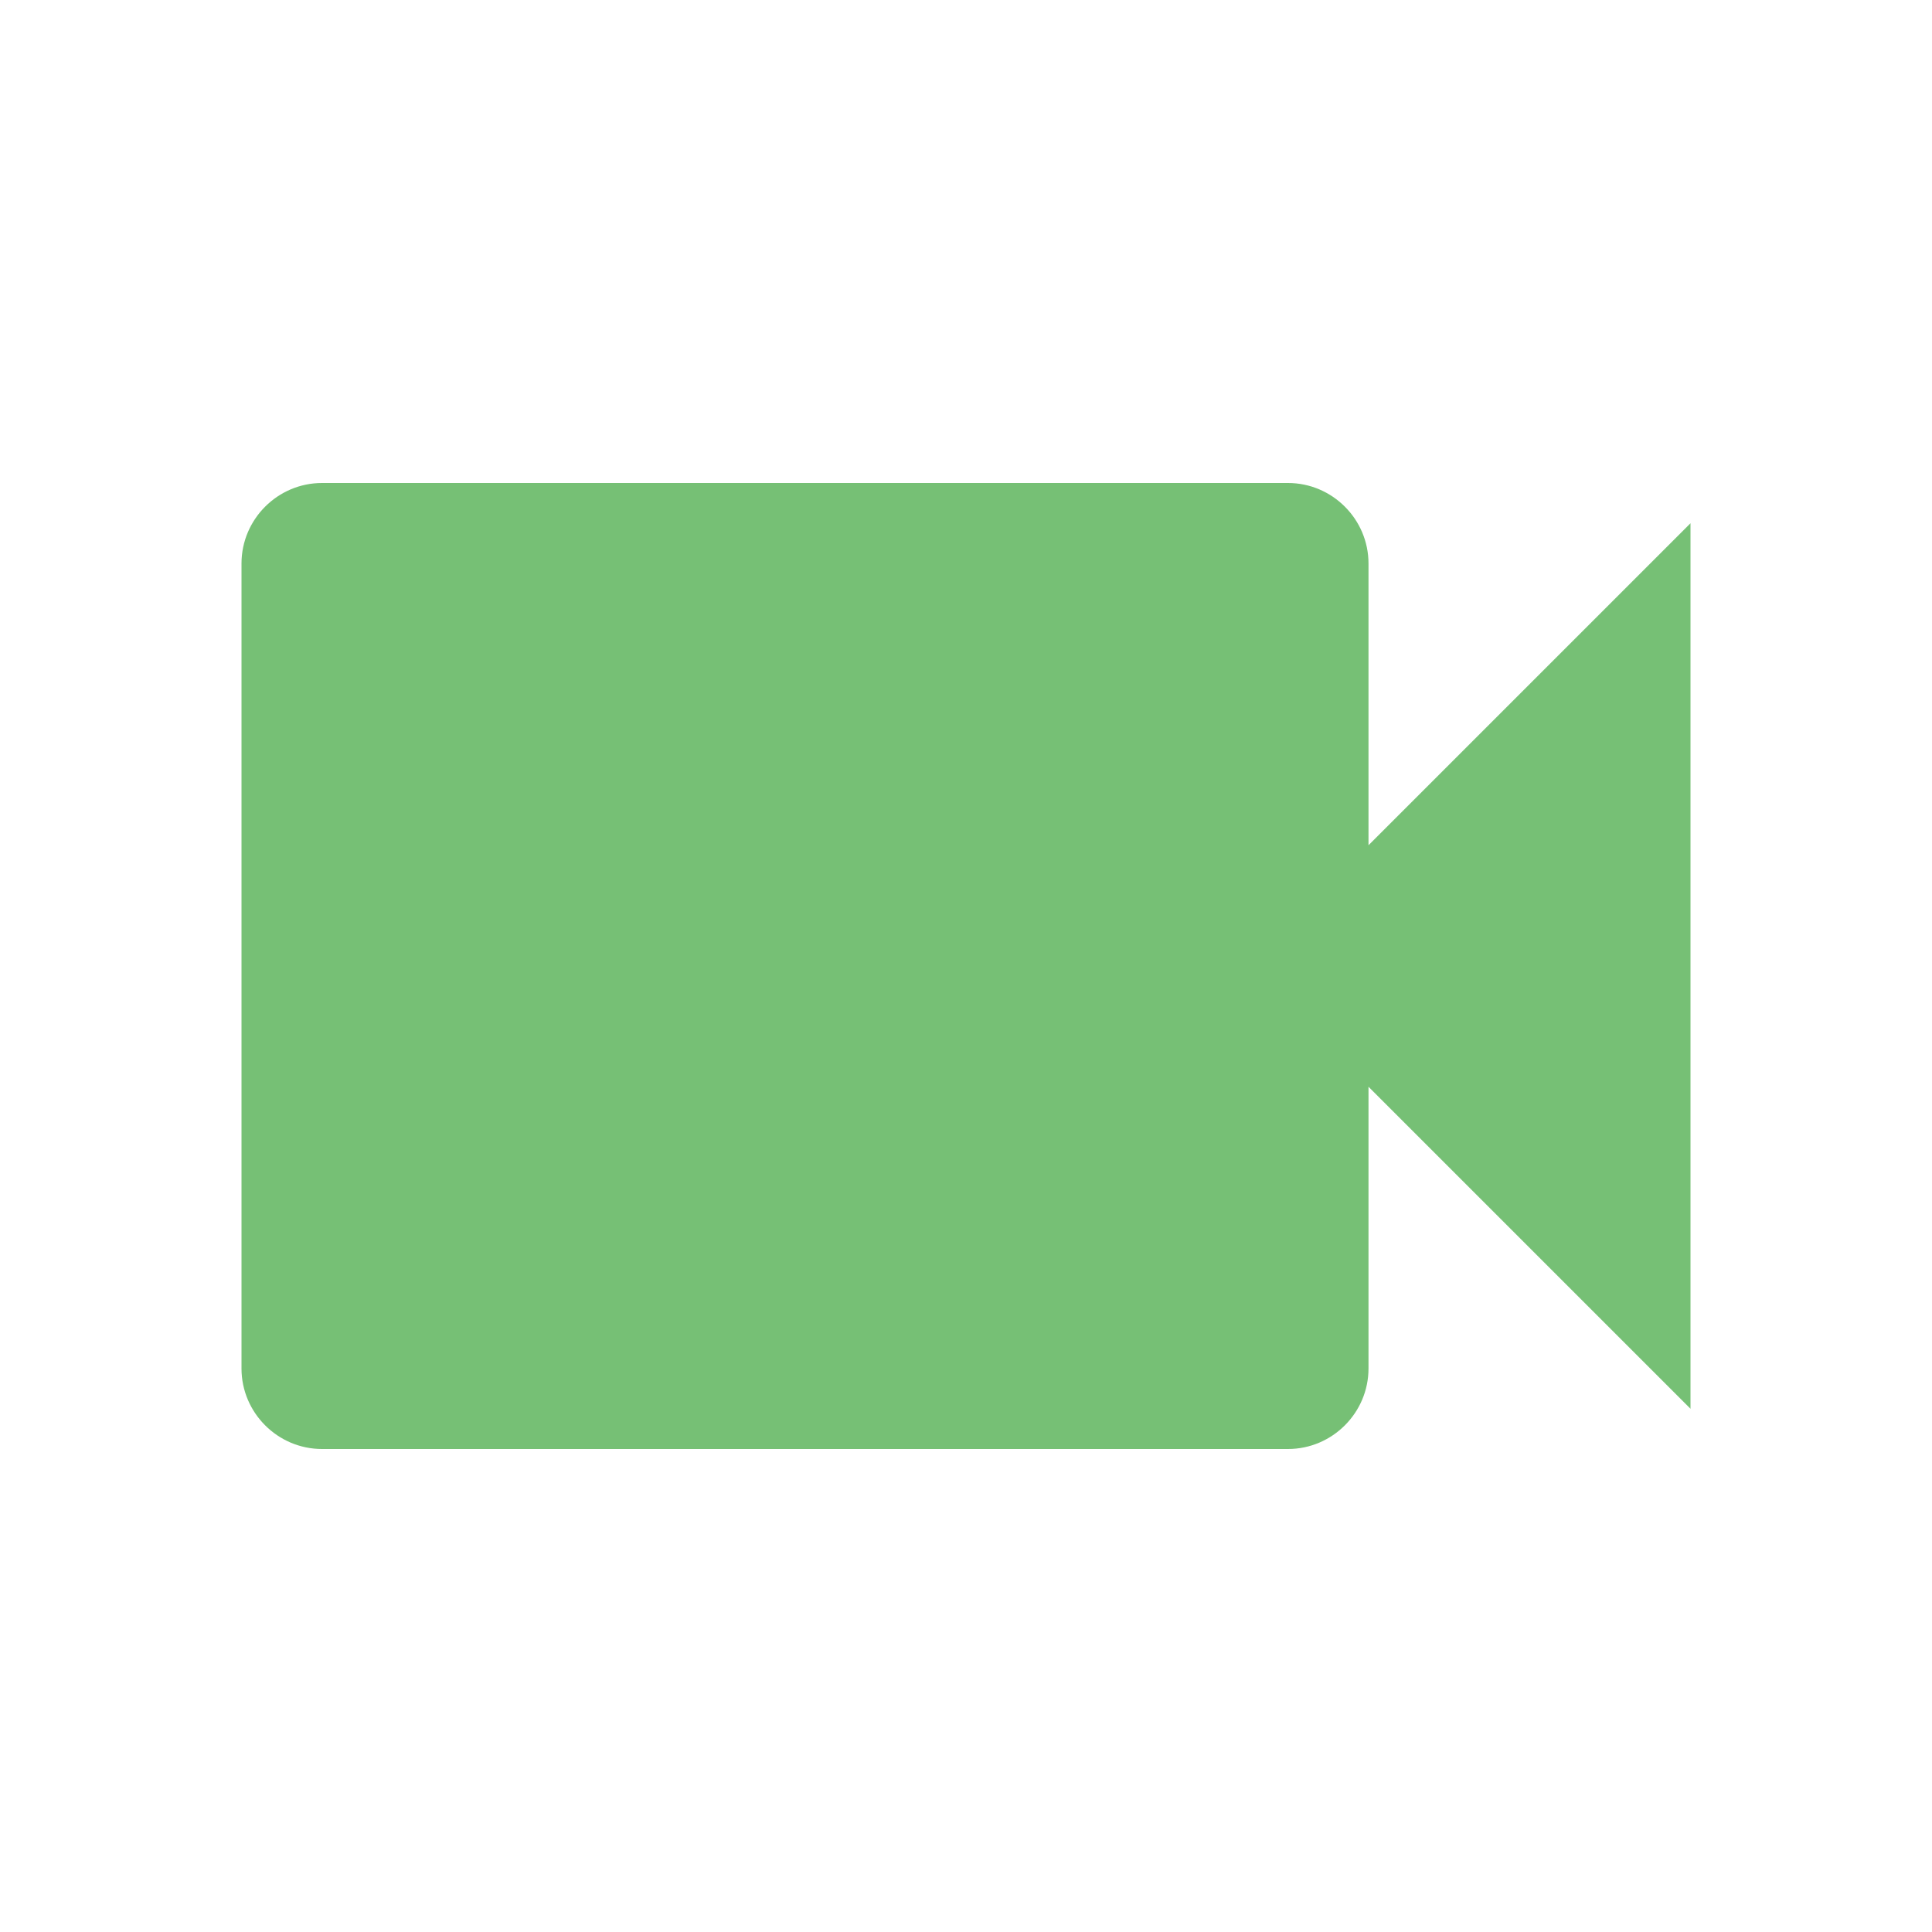
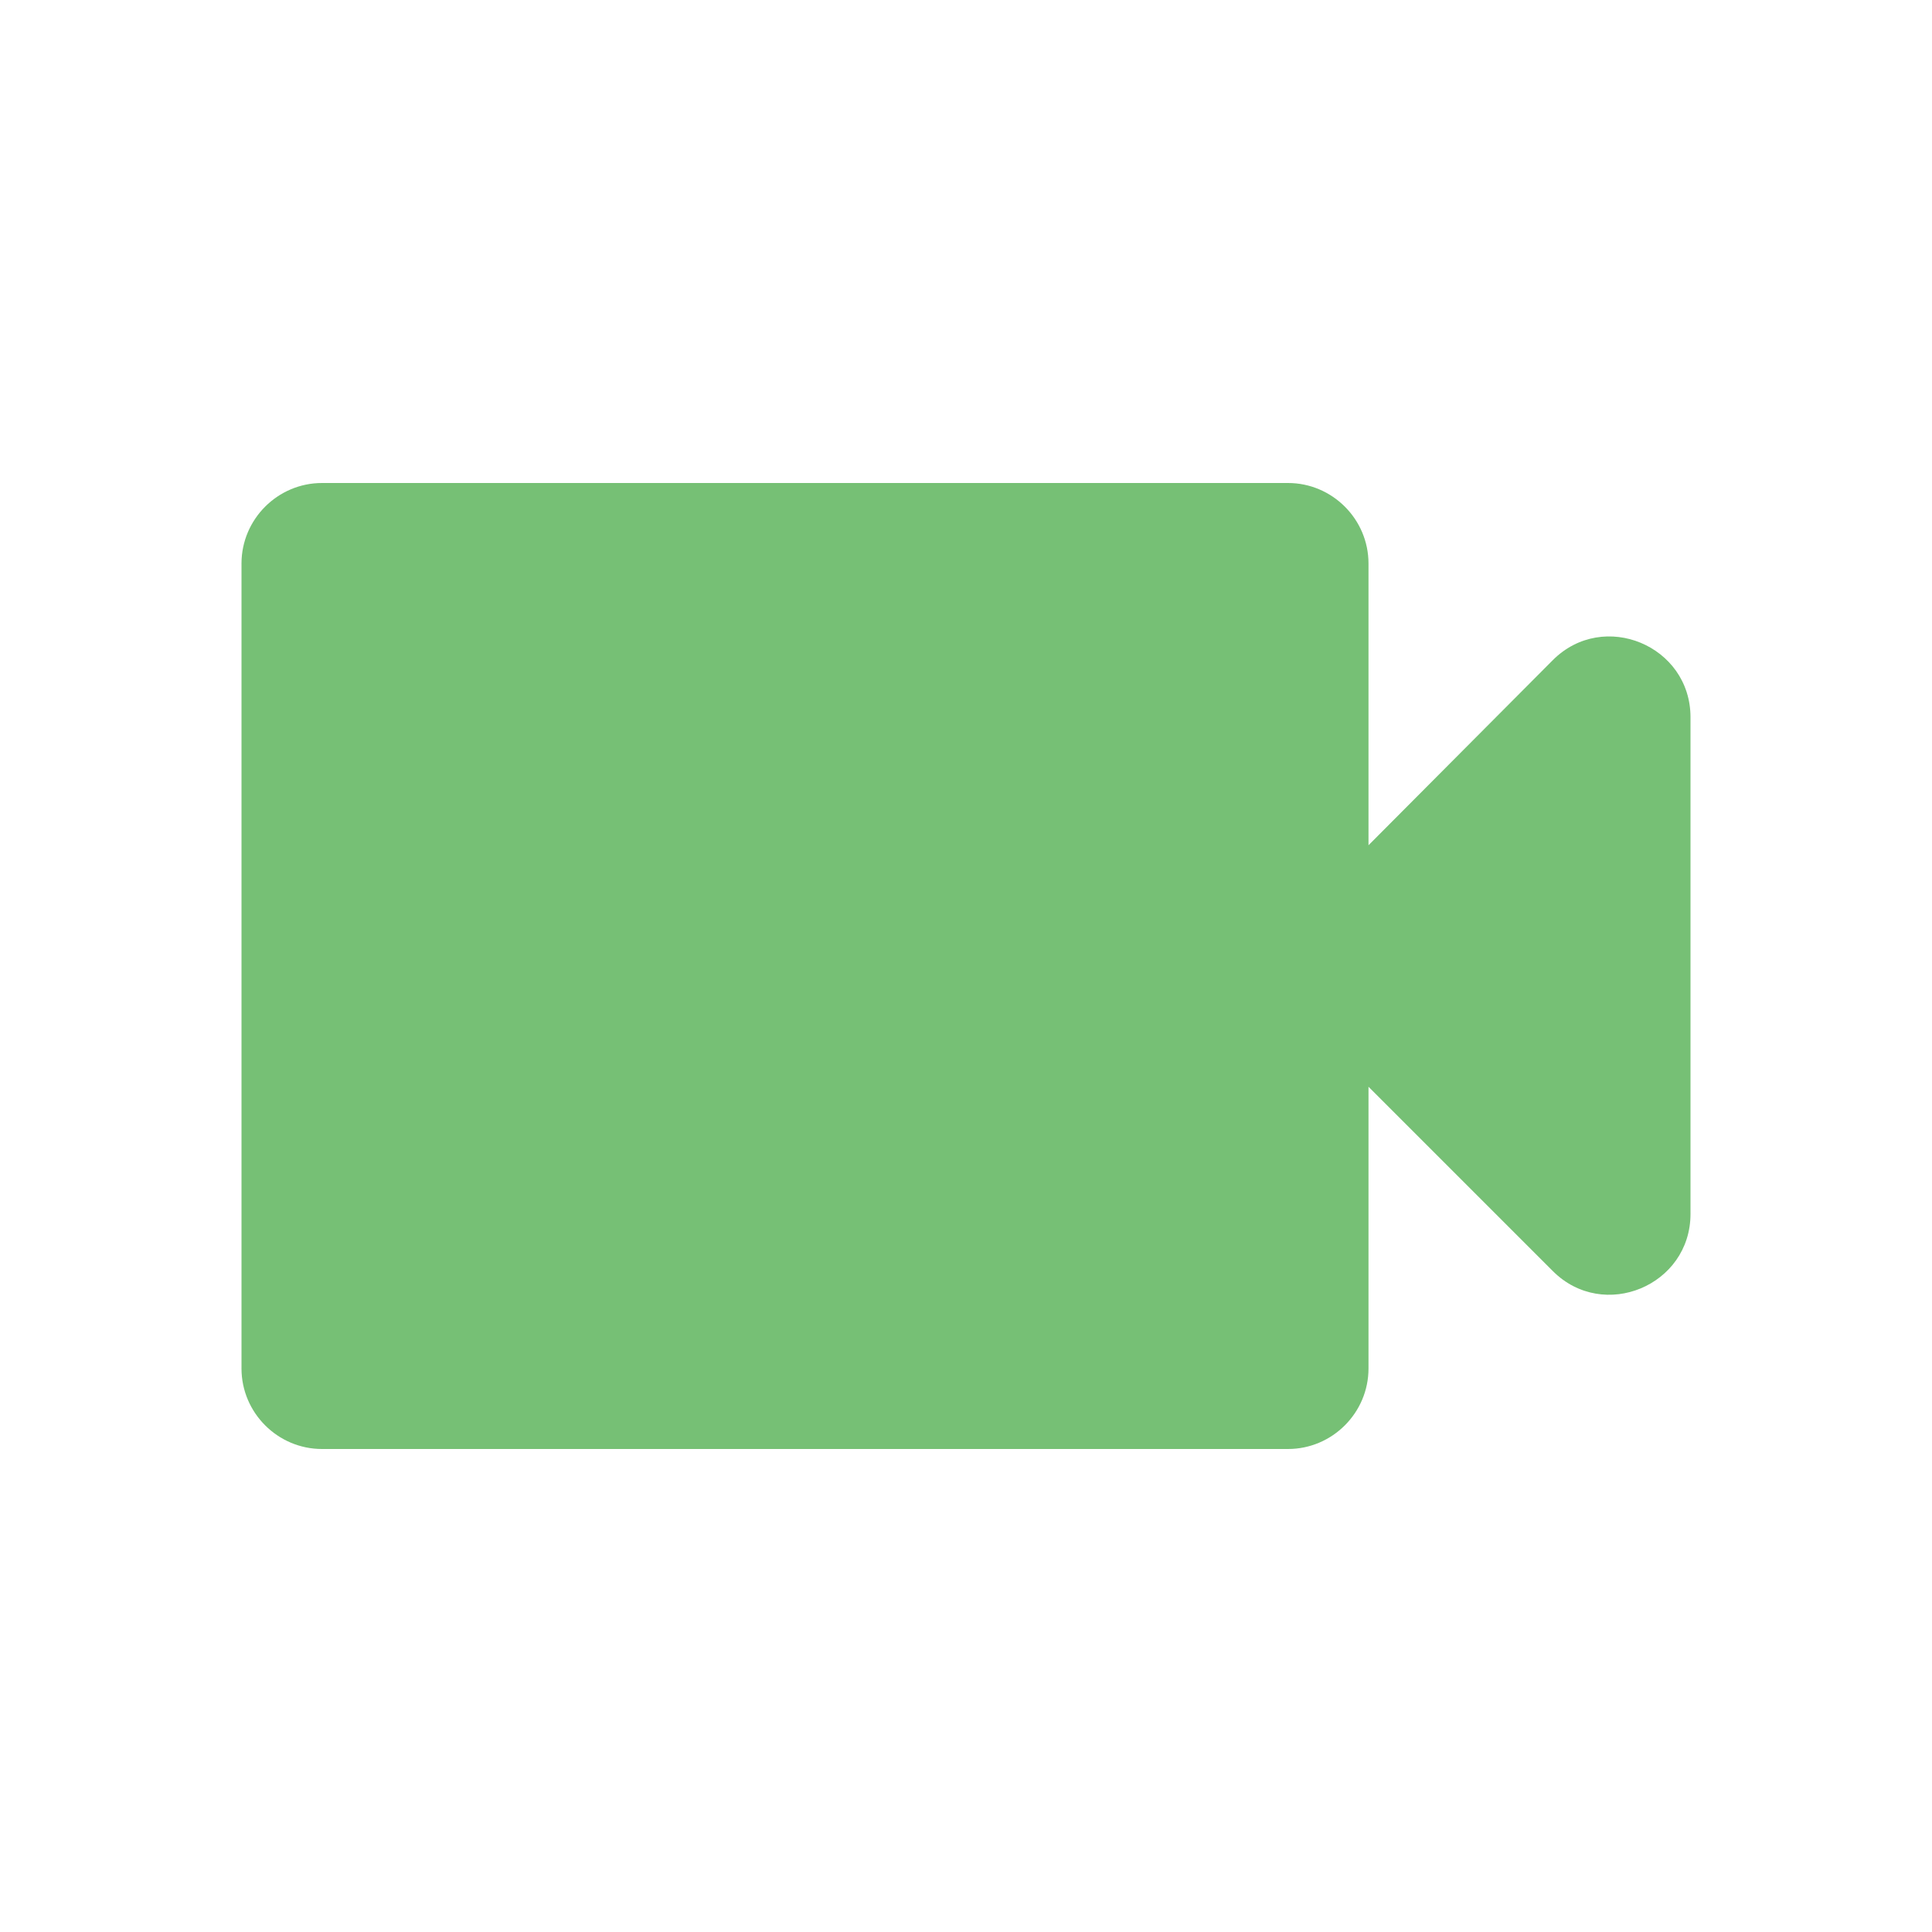
- <svg xmlns="http://www.w3.org/2000/svg" fill="#259B24" fill-opacity="0.627" height="48" viewBox="0 0 24 24" width="48" id="svg2" version="1.1">
+ <svg xmlns="http://www.w3.org/2000/svg" fill="#FF9800" fill-opacity="0.627" height="48" viewBox="0 0 24 24" width="48" id="svg2" version="1.1">
  <defs id="defs10" />
-   <path d="M0 0h24v24H0z" fill="none" id="path4" />
-   <path d="M17 10.5V7c0-.55-.45-1-1-1H4c-.55 0-1 .45-1 1v10c0 .55.45 1 1 1h12c.55 0 1-.45 1-1v-3.5l4 4v-11l-4 4z" id="path6" />
+   <g style="fill:#259b24;fill-opacity:0.627" id="g3498">
+     <path d="M 17,10.5 V 7 C 17,6.45 16.55,6 16,6 H 4 C 3.45,6 3,6.45 3,7 v 10 c 0,0.55 0.45,1 1,1 h 12 c 0.55,0 1,-0.45 1,-1 v -3.5 l 2.29,2.29 C 19.92,16.42 21,15.97 21,15.08 V 8.91 C 21,8.02 19.92,7.57 19.29,8.2 Z" id="path3489" style="fill:#259b24;fill-opacity:0.627" />
+   </g>
</svg>
